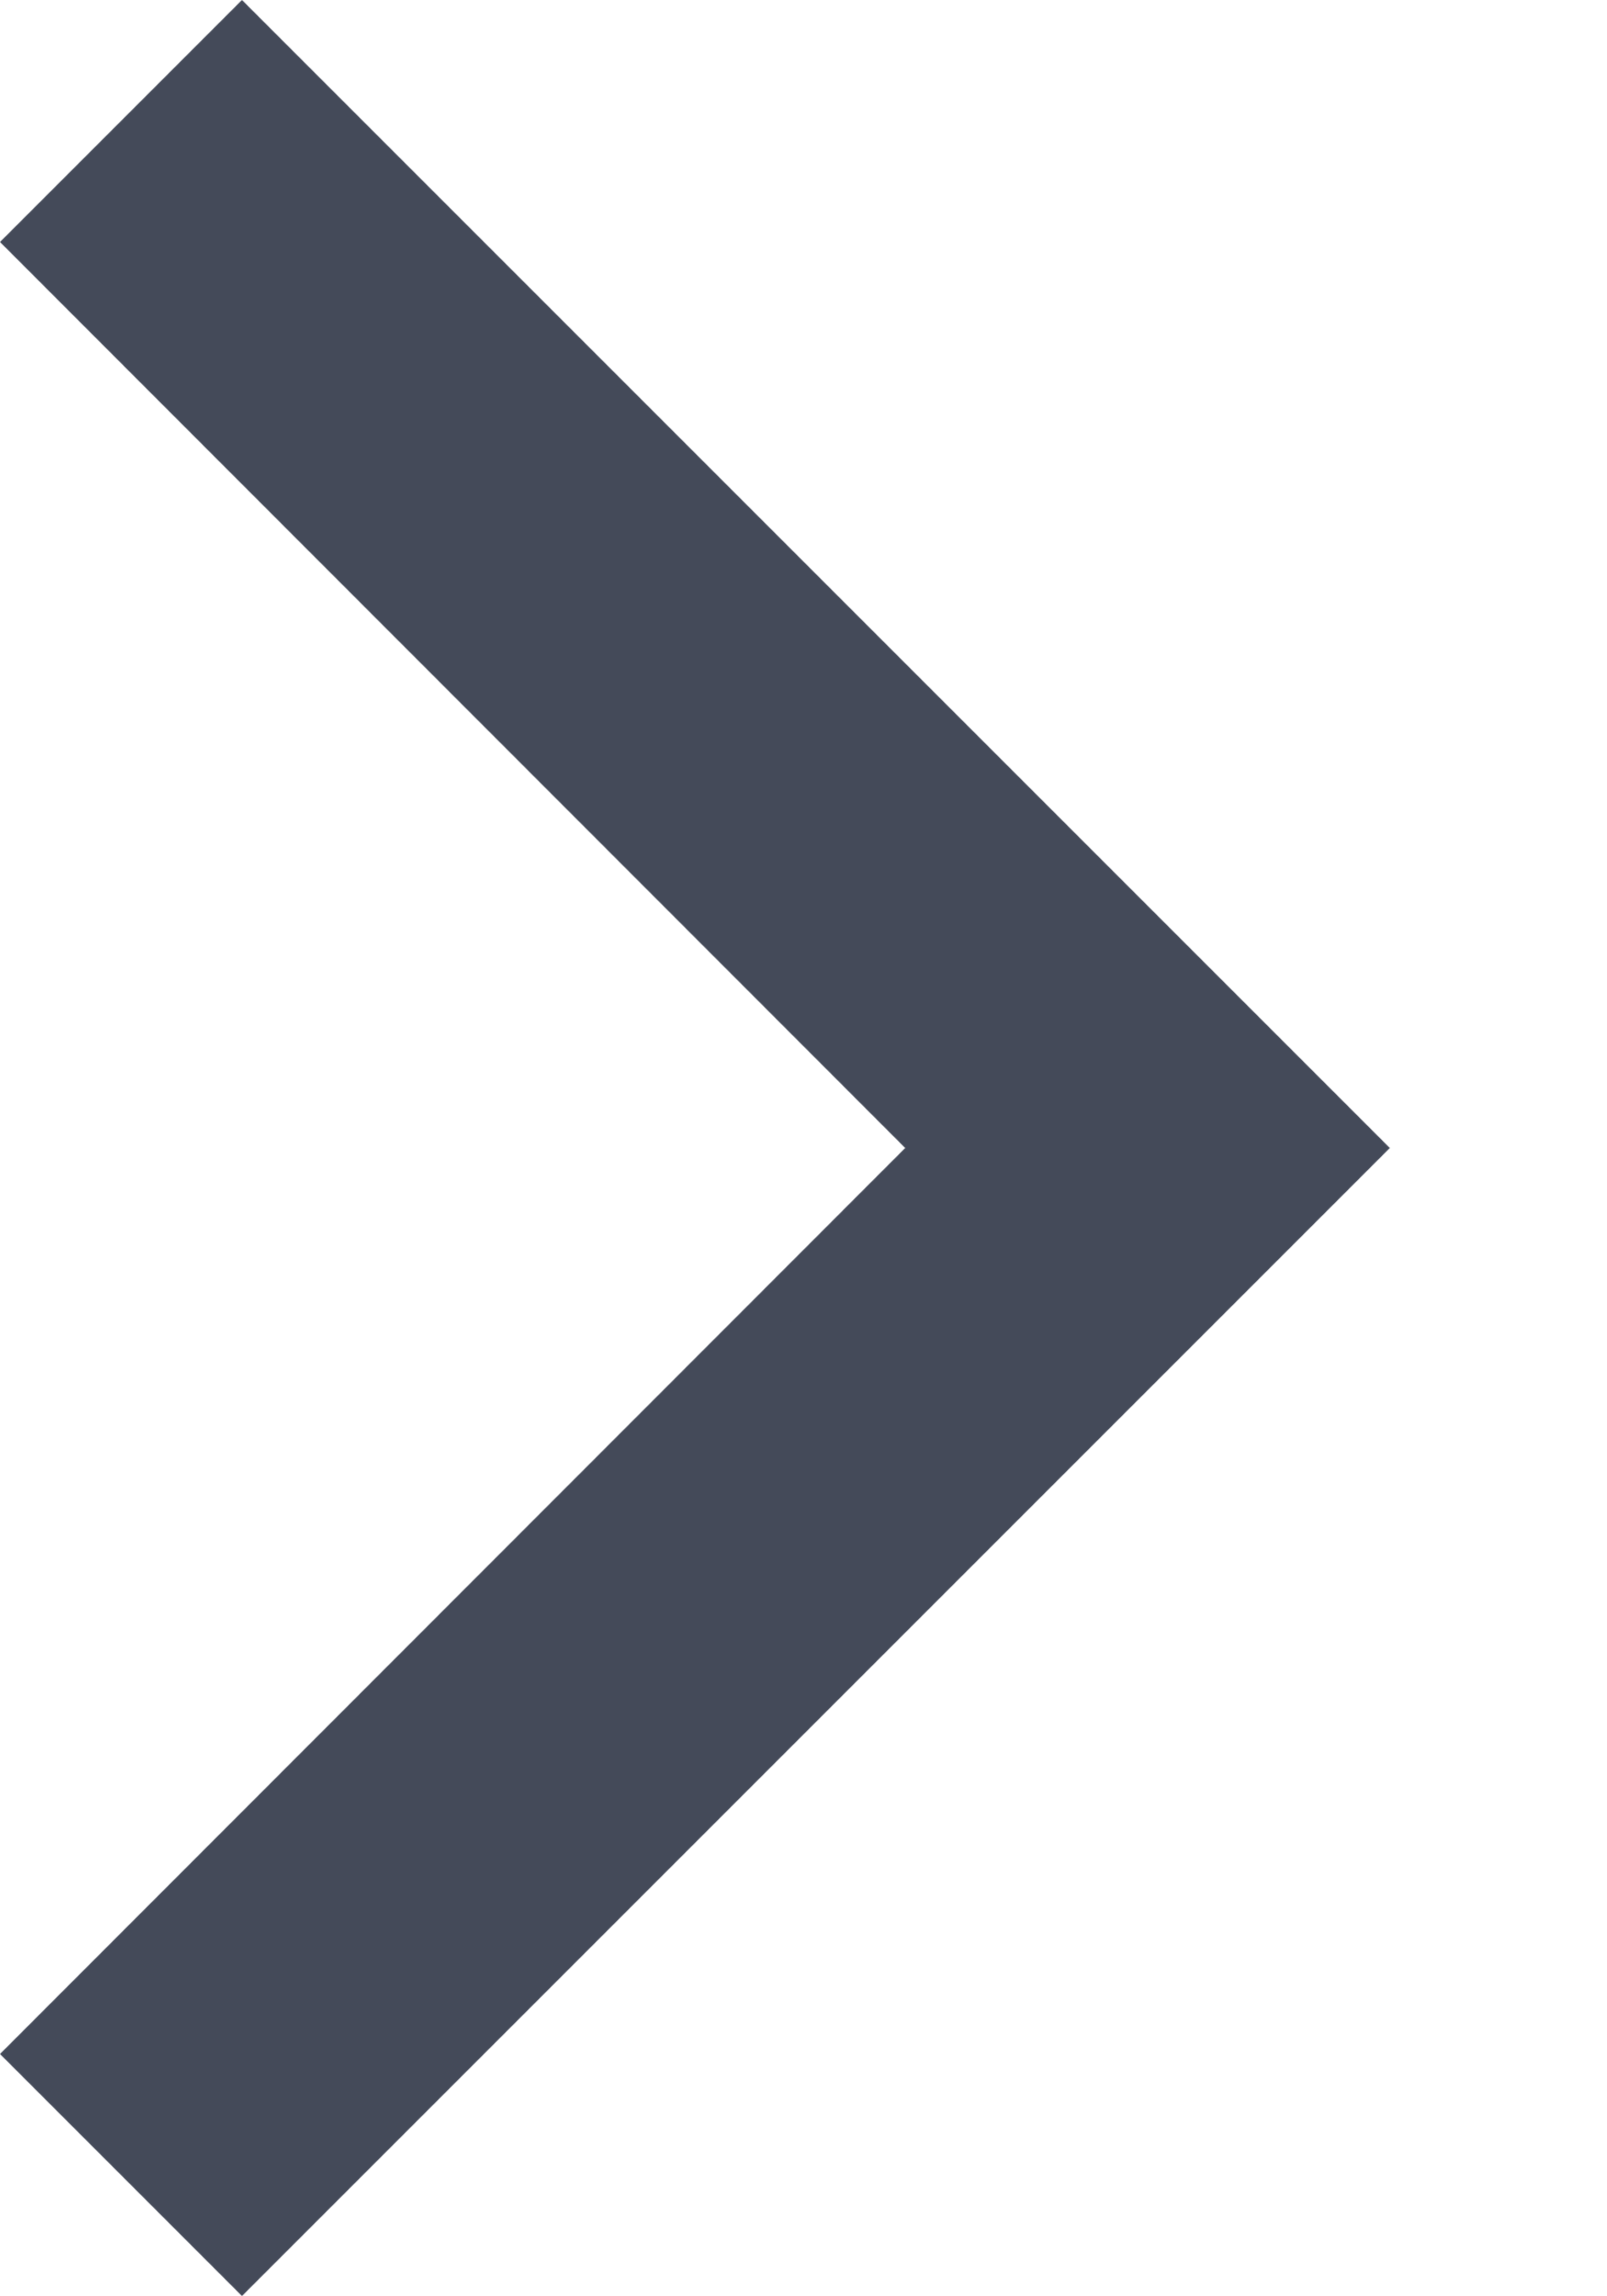
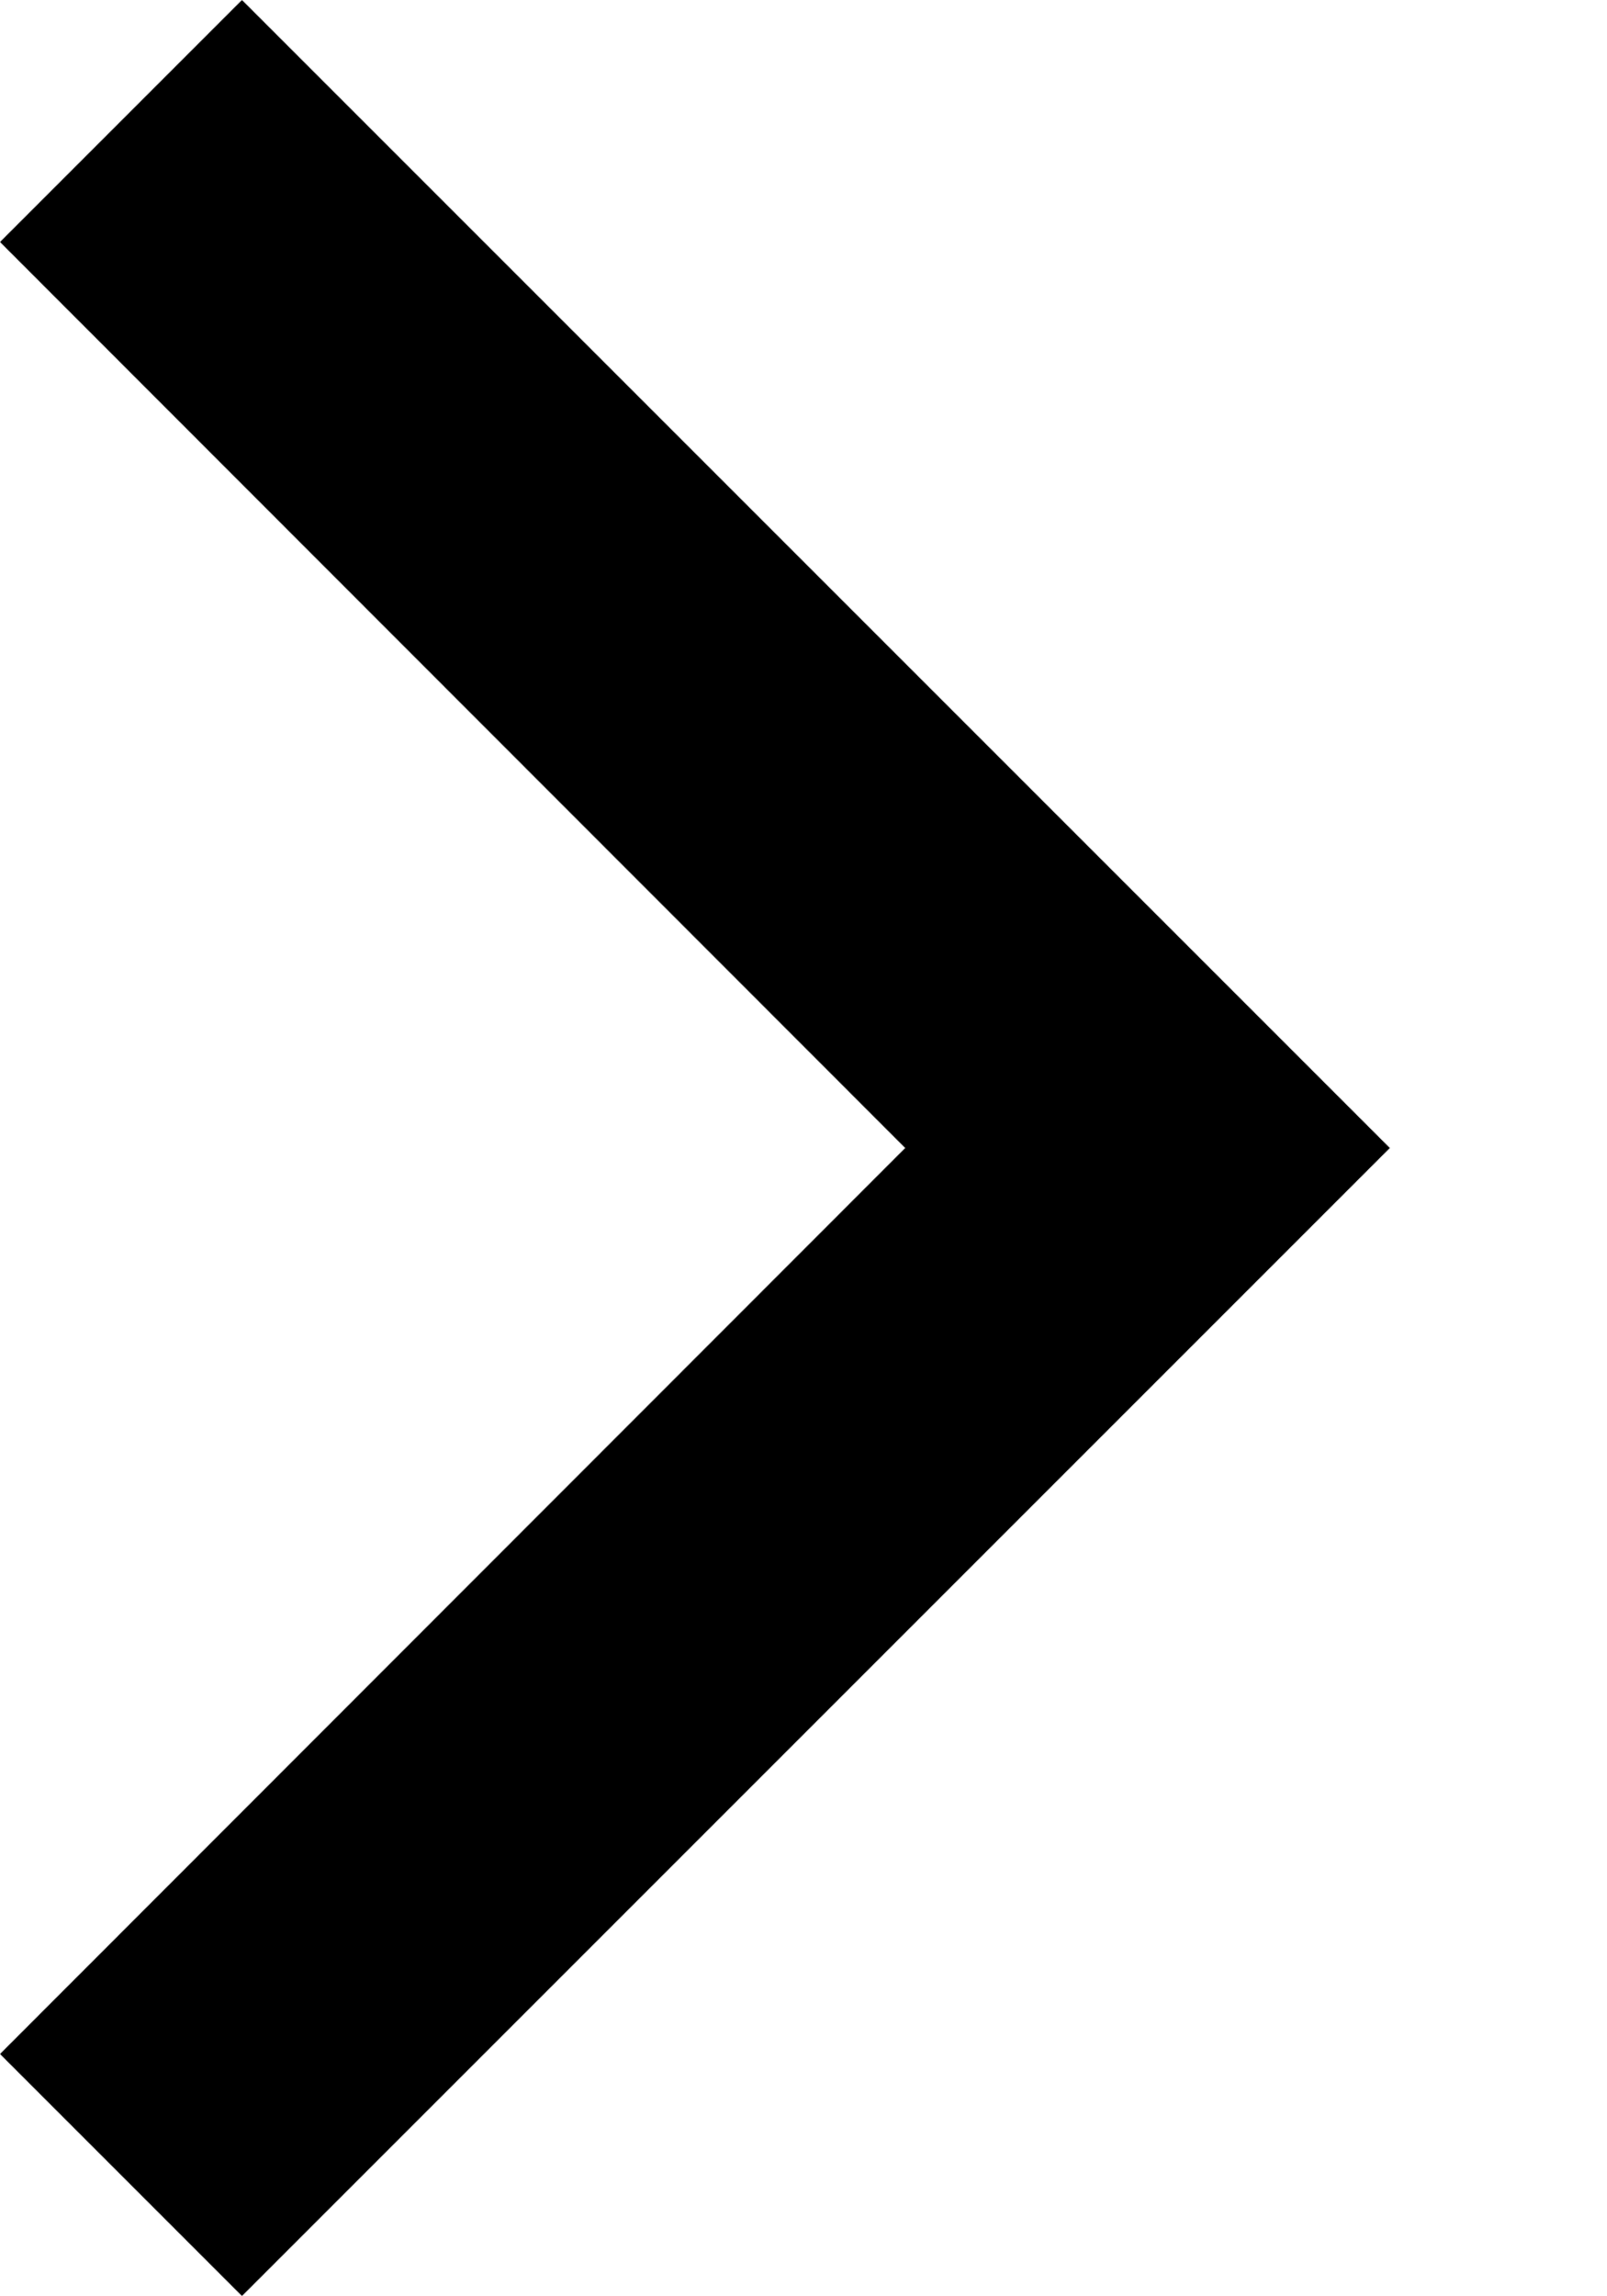
<svg xmlns="http://www.w3.org/2000/svg" width="7px" height="10px" viewBox="19 18 7 10" version="1.1">
  <defs />
-   <polygon id="Left-Iocn" stroke="none" fill="#444A59" fill-rule="evenodd" points="22.943 23 19 26.946 20.054 28 25.054 23 20.054 18 19 19.054" />
+   <polygon id="Left-Iocn" stroke="none" fill-rule="evenodd" points="22.943 23 19 26.946 20.054 28 25.054 23 20.054 18 19 19.054" />
</svg>
